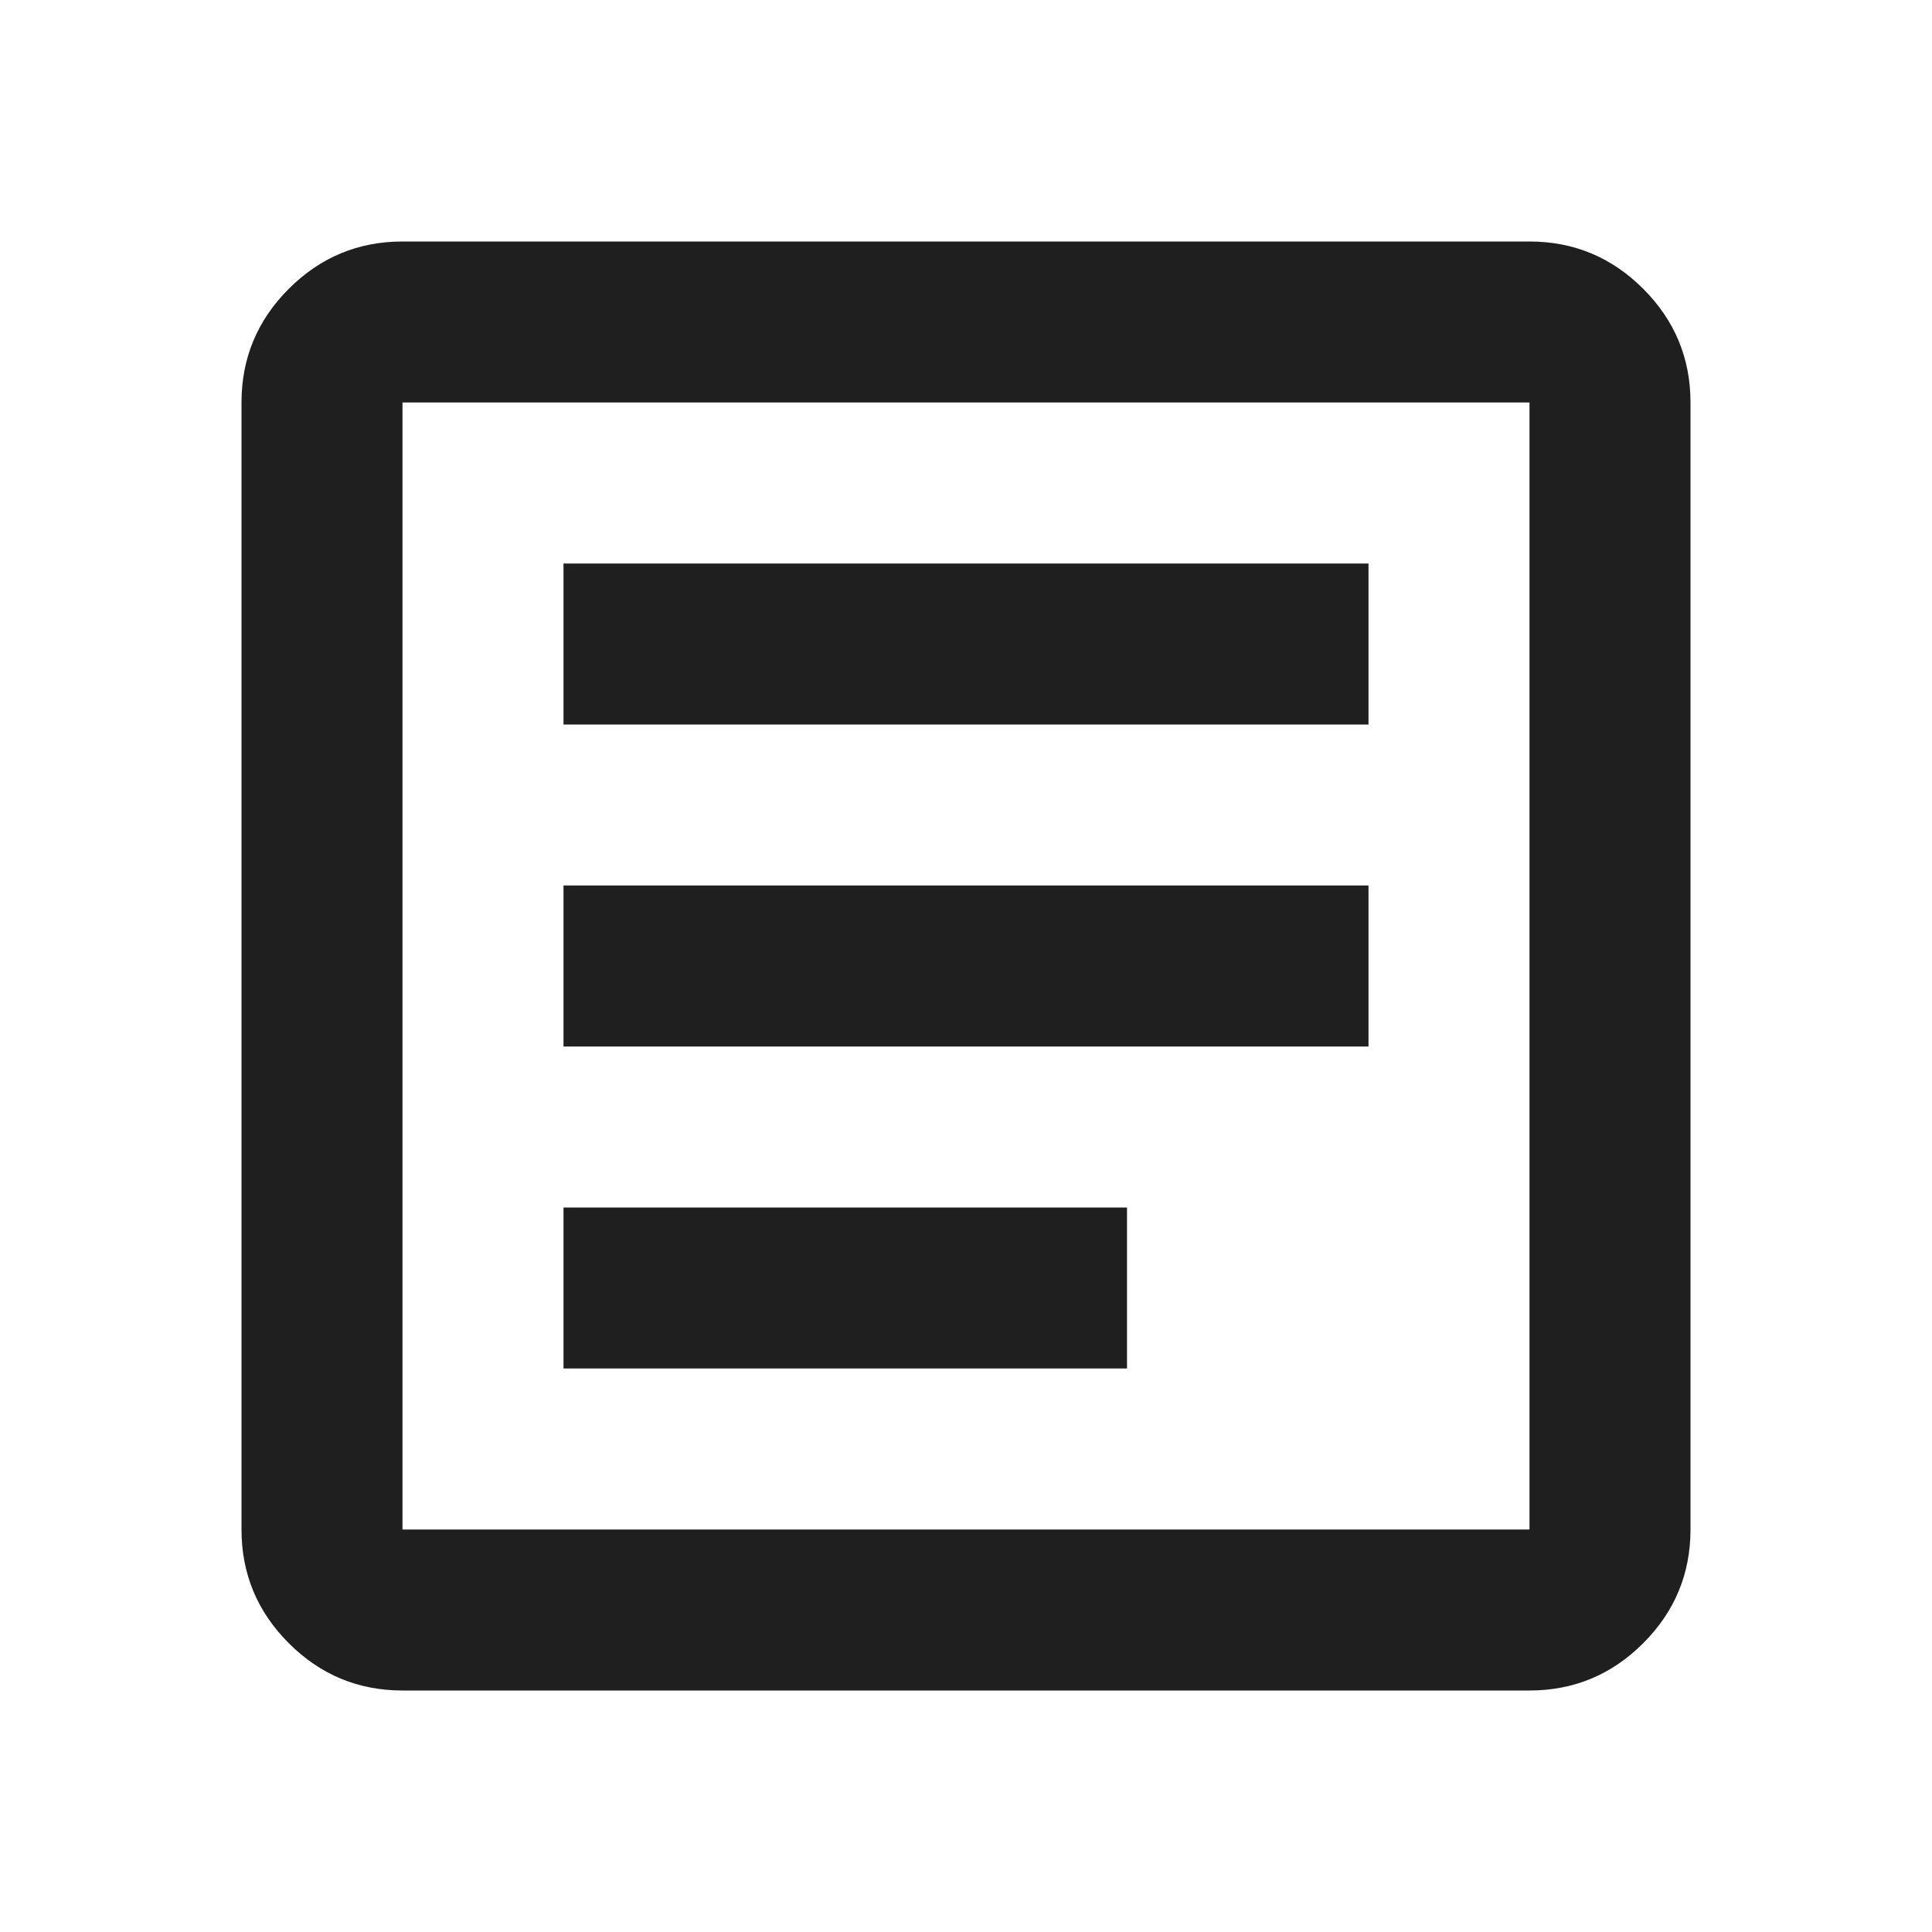
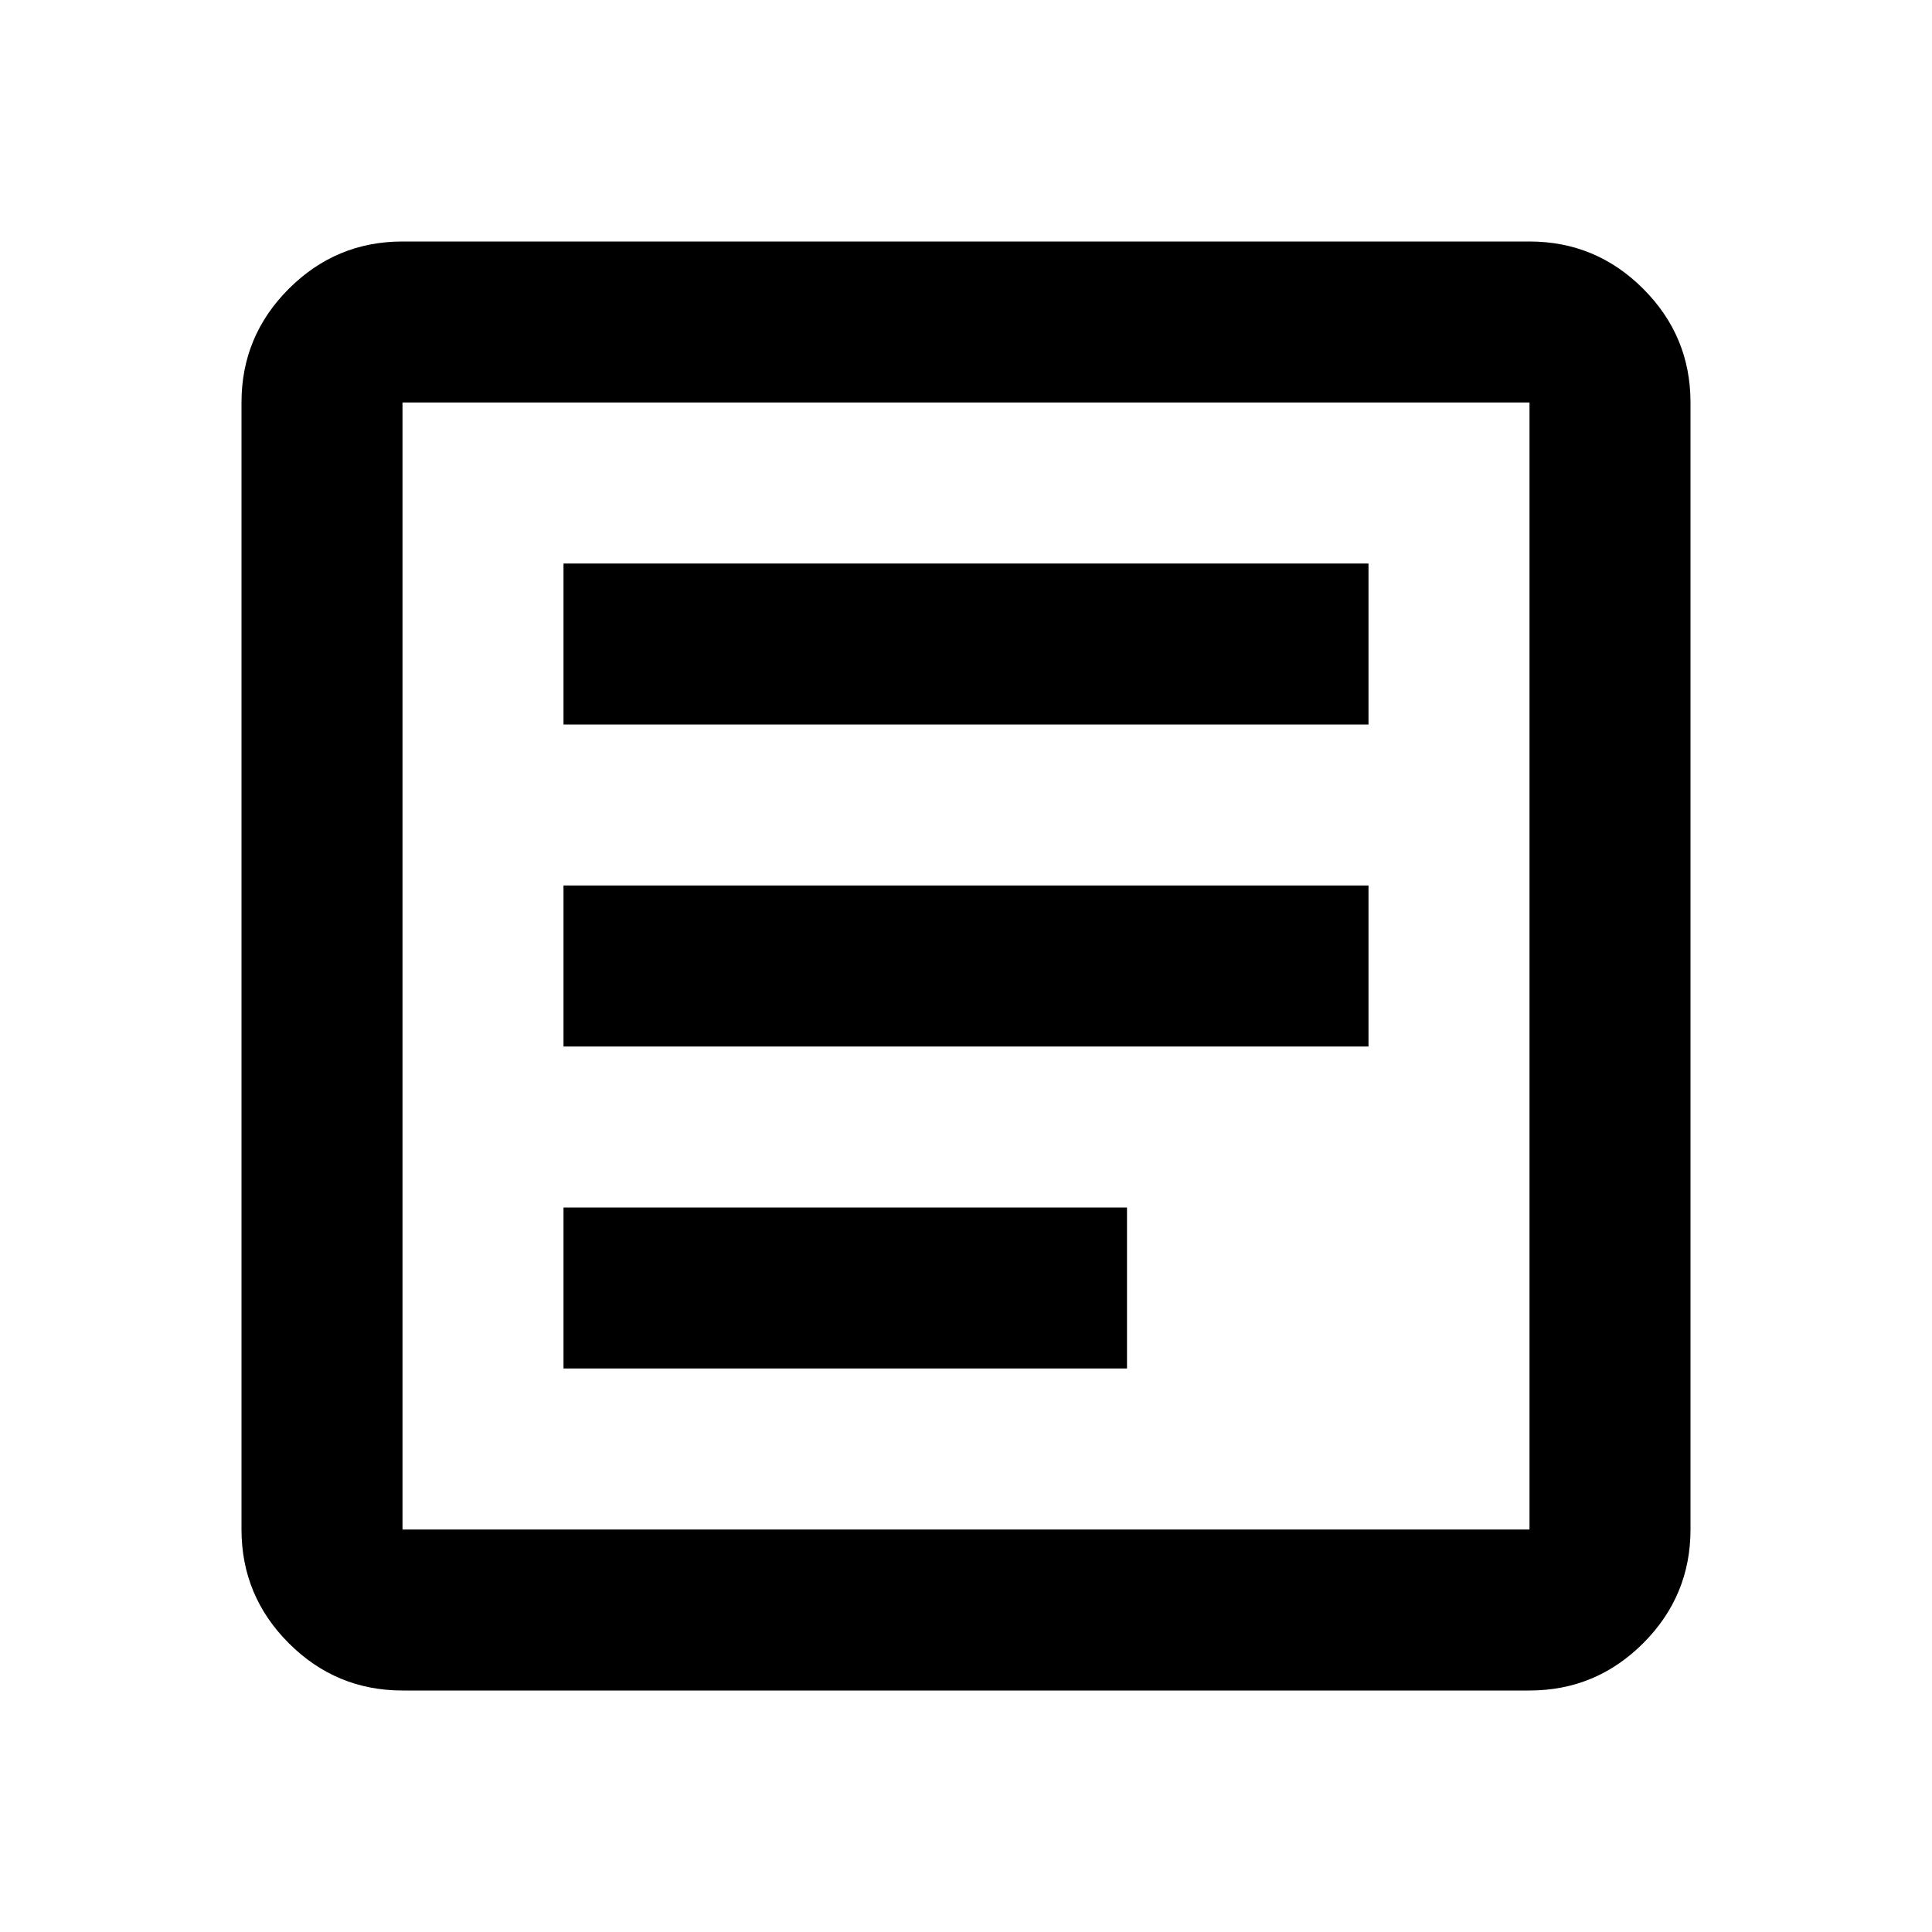
- <svg xmlns="http://www.w3.org/2000/svg" width="24" height="24" fill="#1f1f1f" viewBox="0 -960 960 960">
+ <svg xmlns="http://www.w3.org/2000/svg" viewBox="0 -960 960 960">
  <path d="M280-280h280v-80H280zm0-160h400v-80H280zm0-160h400v-80H280zm-80 480q-33 0-56.5-23.5T120-200v-560q0-33 23.5-56.5T200-840h560q33 0 56.5 23.5T840-760v560q0 33-23.5 56.5T760-120zm0-80h560v-560H200zm0-560v560z" />
</svg>
